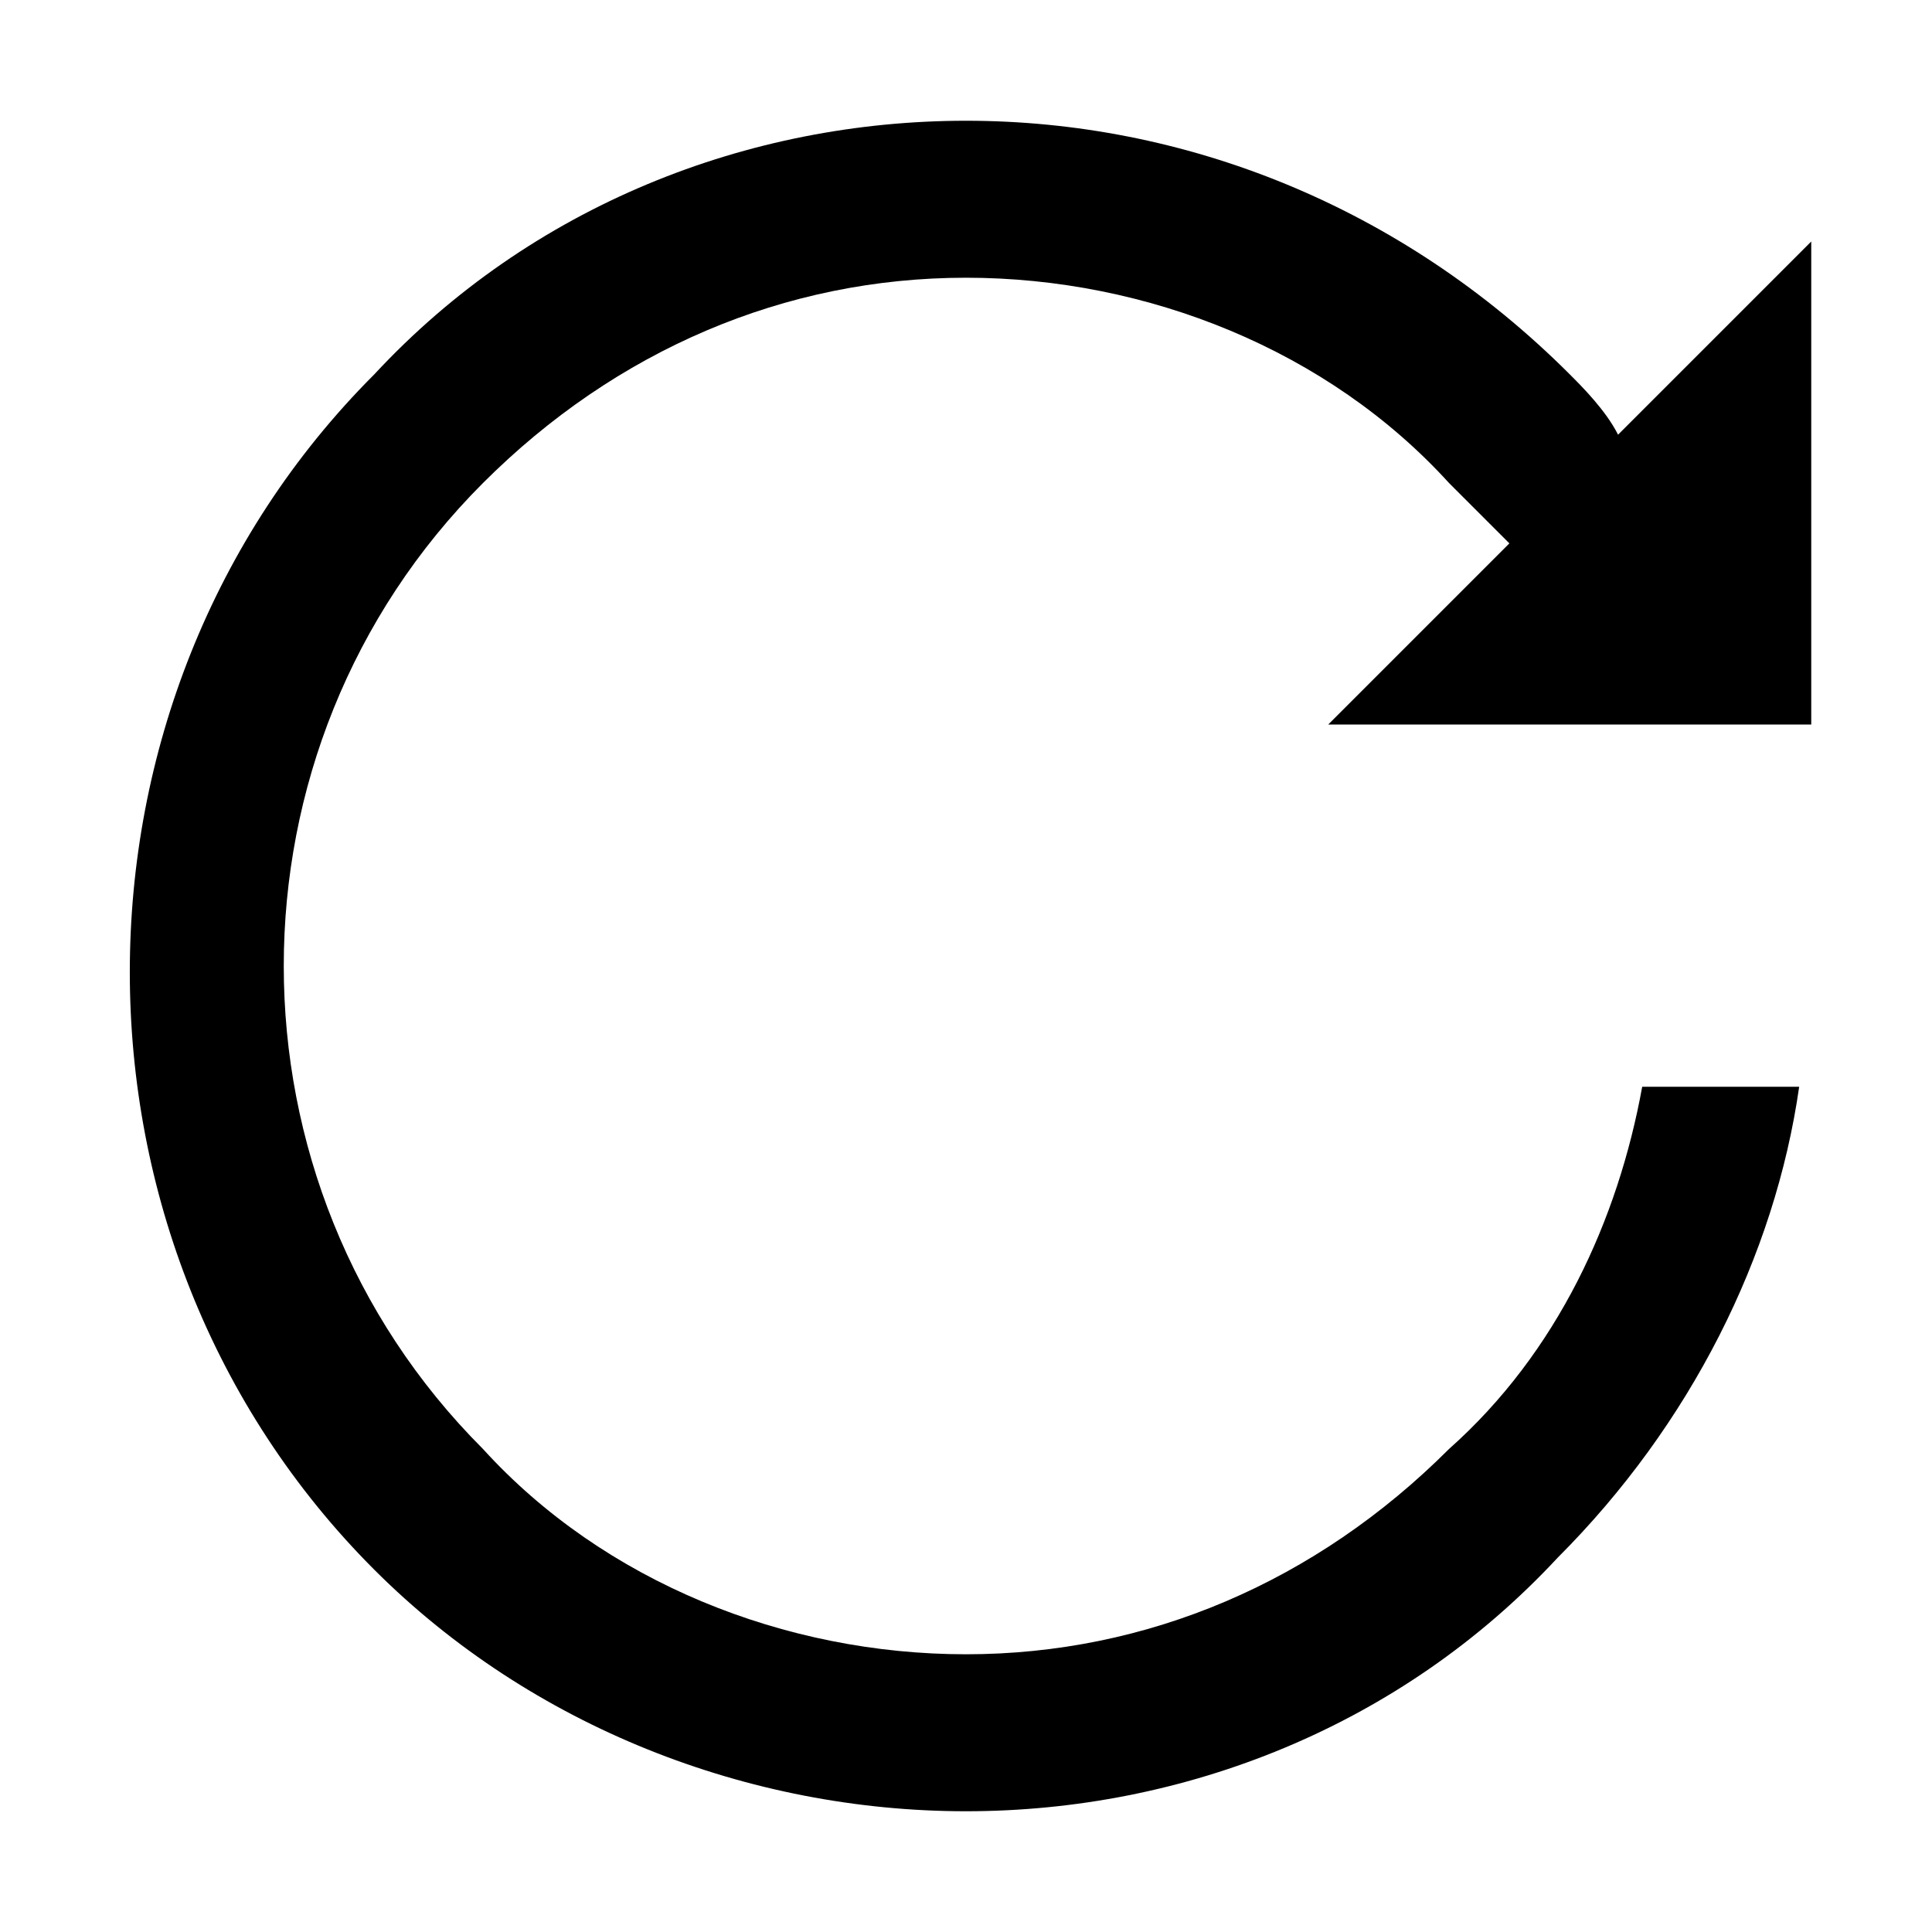
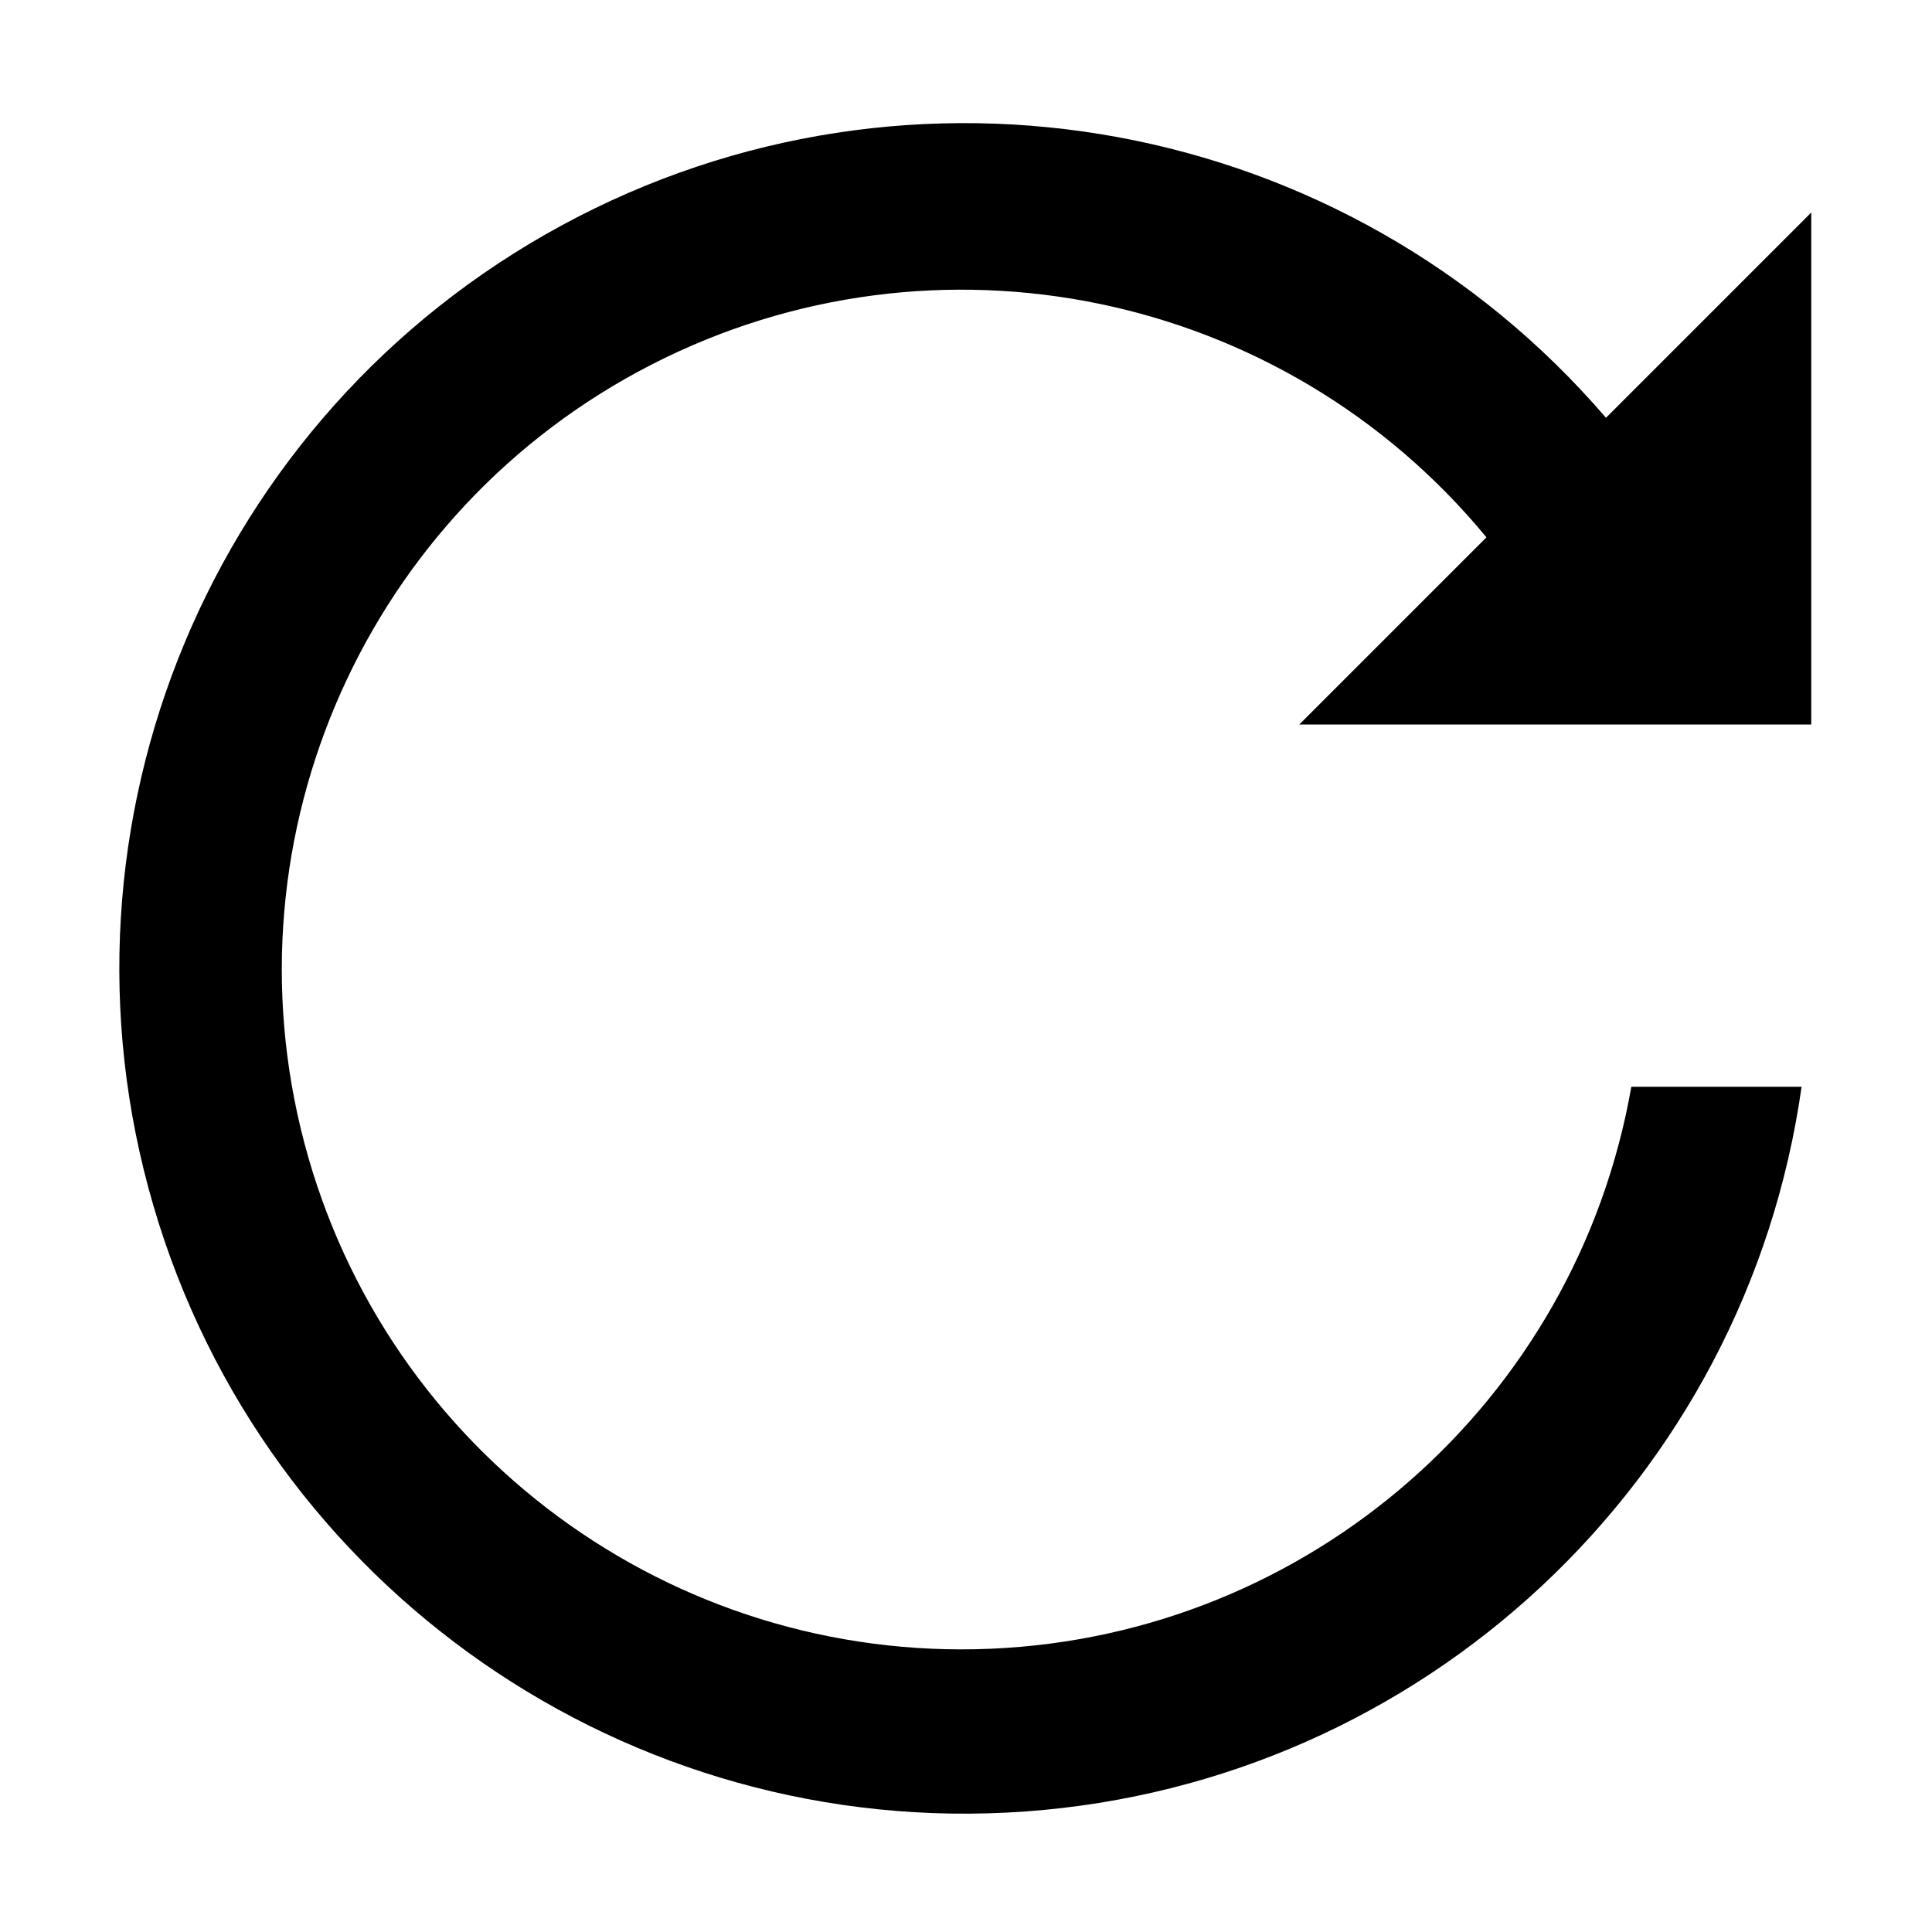
- <svg xmlns="http://www.w3.org/2000/svg" version="1.1" id="Layer_1" x="0px" y="0px" viewBox="0 0 16 16" style="enable-background:new 0 0 16 16;" xml:space="preserve">
-   <path d="M15,6V2l-1.6,1.6c-0.1-0.2-0.3-0.4-0.4-0.5C11.6,1.7,9.8,1,8,1S4.4,1.7,3.1,3.1c-2.7,2.7-2.7,7.2,0,9.9  C4.4,14.3,6.2,15,8,15s3.6-0.7,4.9-2.1c1.1-1.1,1.8-2.5,2-3.9h-1.3c-0.2,1.1-0.7,2.2-1.6,3c-1.1,1.1-2.5,1.7-4,1.7s-3-0.6-4-1.7  C1.8,9.8,1.8,6.2,4,4c1.1-1.1,2.5-1.7,4-1.7s3,0.6,4,1.7c0.2,0.2,0.3,0.3,0.5,0.5L11,6H15z" />
+ <svg xmlns="http://www.w3.org/2000/svg" viewBox="0 0 16 16">
+   <g id="Layer_1" data-name="Layer 1">
+     <path d="M15,6V1.76l-1.7,1.7A7,7,0,1,0,14.92,9H13.51a5.63,5.63,0,1,1-1.2-4.55L10.76,6Z" />
+   </g>
</svg>
